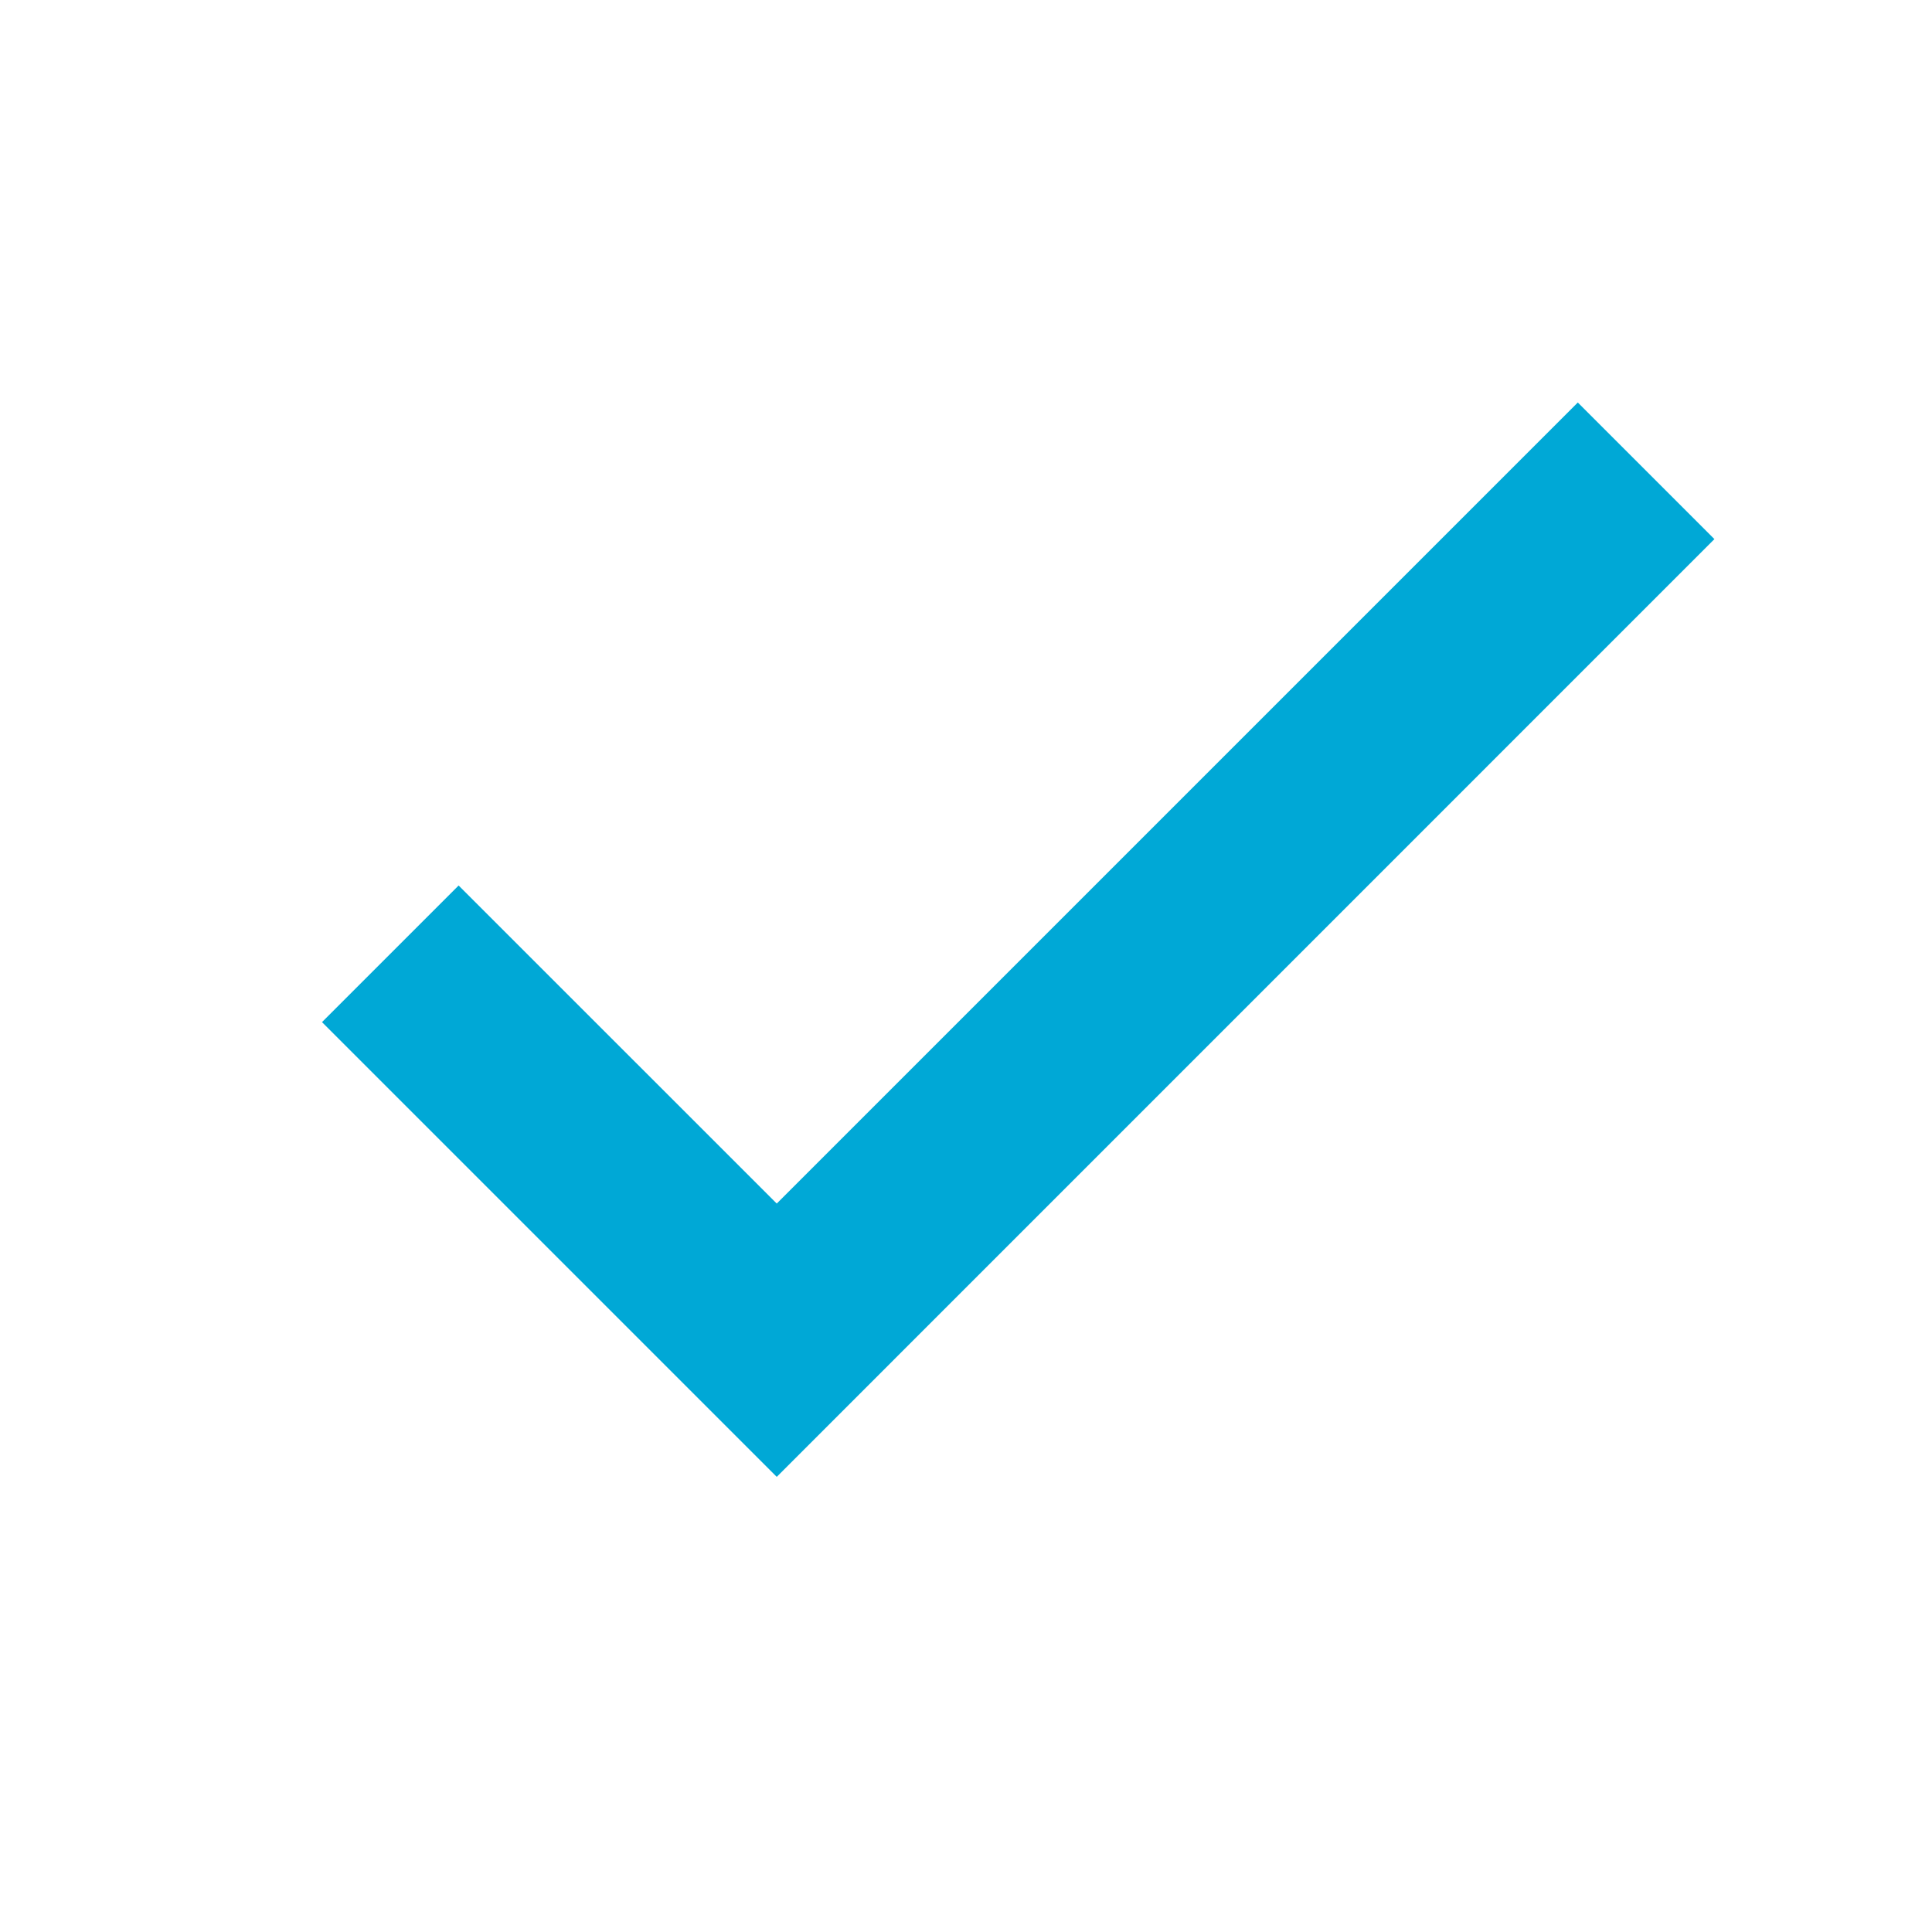
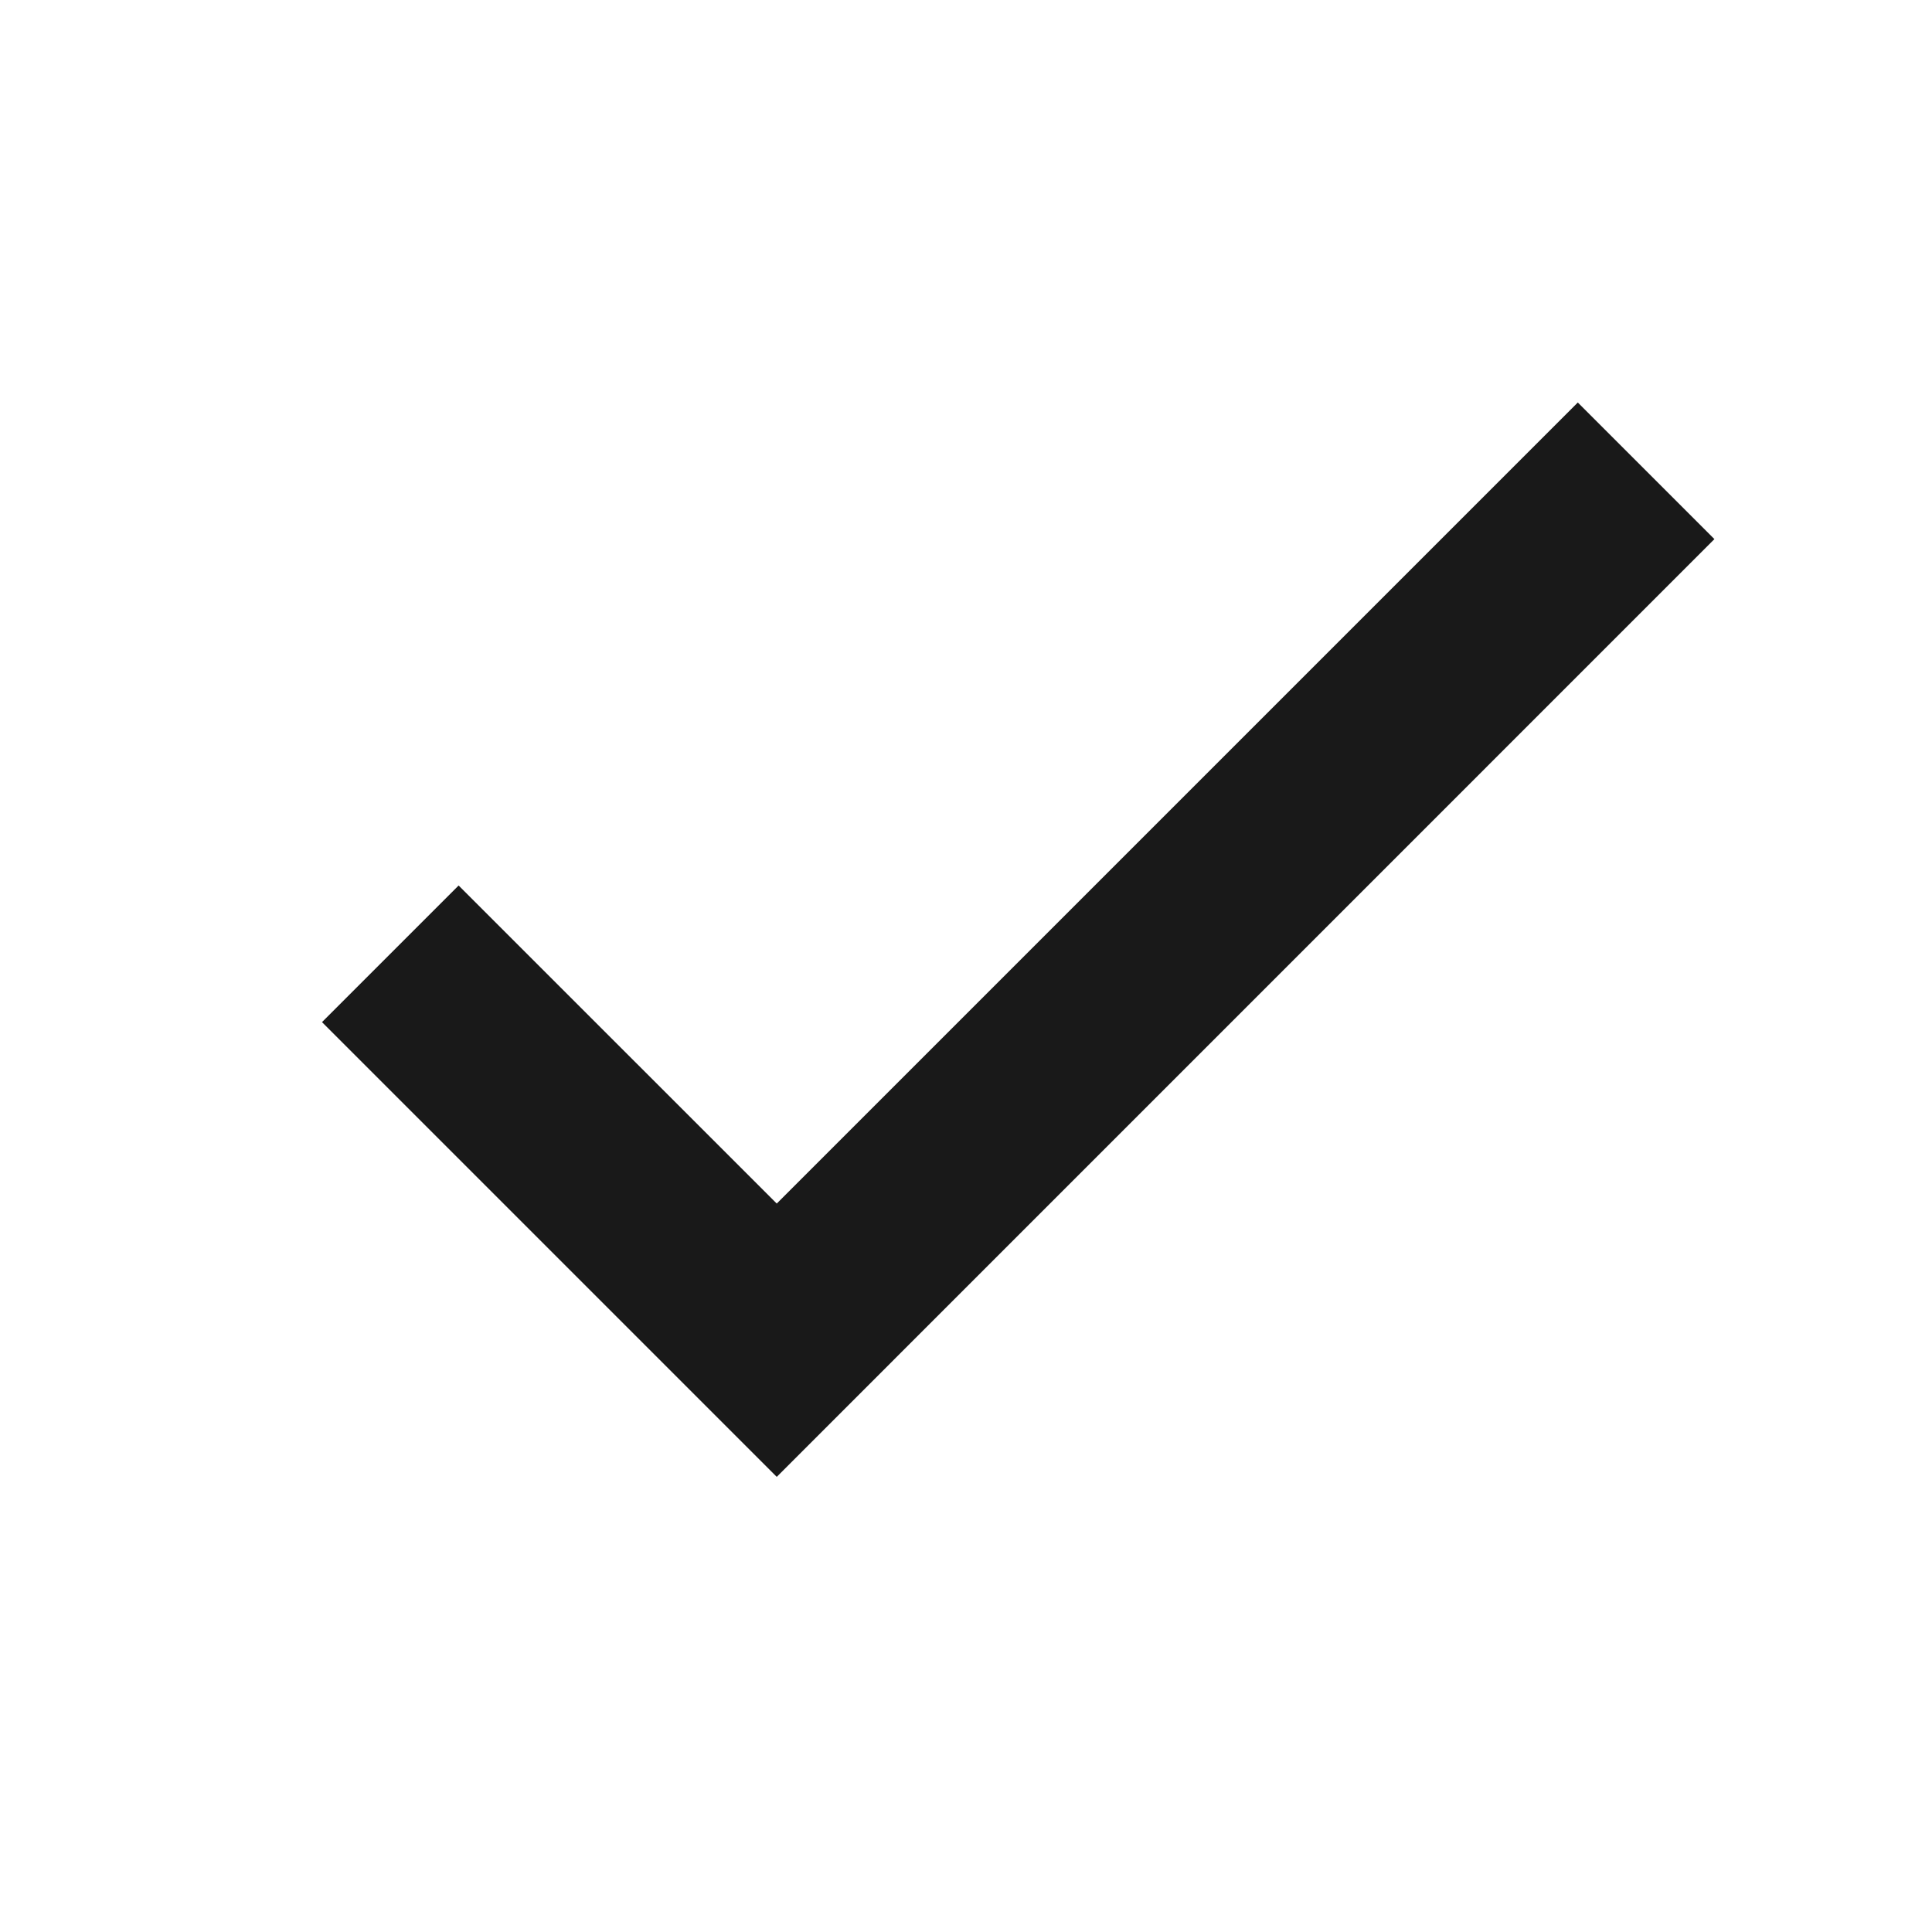
<svg xmlns="http://www.w3.org/2000/svg" width="24px" height="24px" viewBox="0 0 24 24" version="1.1">
  <g id="Page-1" stroke="none" stroke-width="1" fill="none" fill-rule="evenodd">
    <g id="checkmark.jsx">
-       <polygon id="path-1" fill="#00a8d6" fill-rule="nonzero" points="9.649 14.951 19.6 5 21.297 6.697 9.649 18.346 4 12.697 5.697 11" />
+       <polygon id="path-1" fill="#191919" fill-rule="nonzero" points="9.649 14.951 19.6 5 21.297 6.697 9.649 18.346 4 12.697 5.697 11" />
    </g>
  </g>
</svg>
